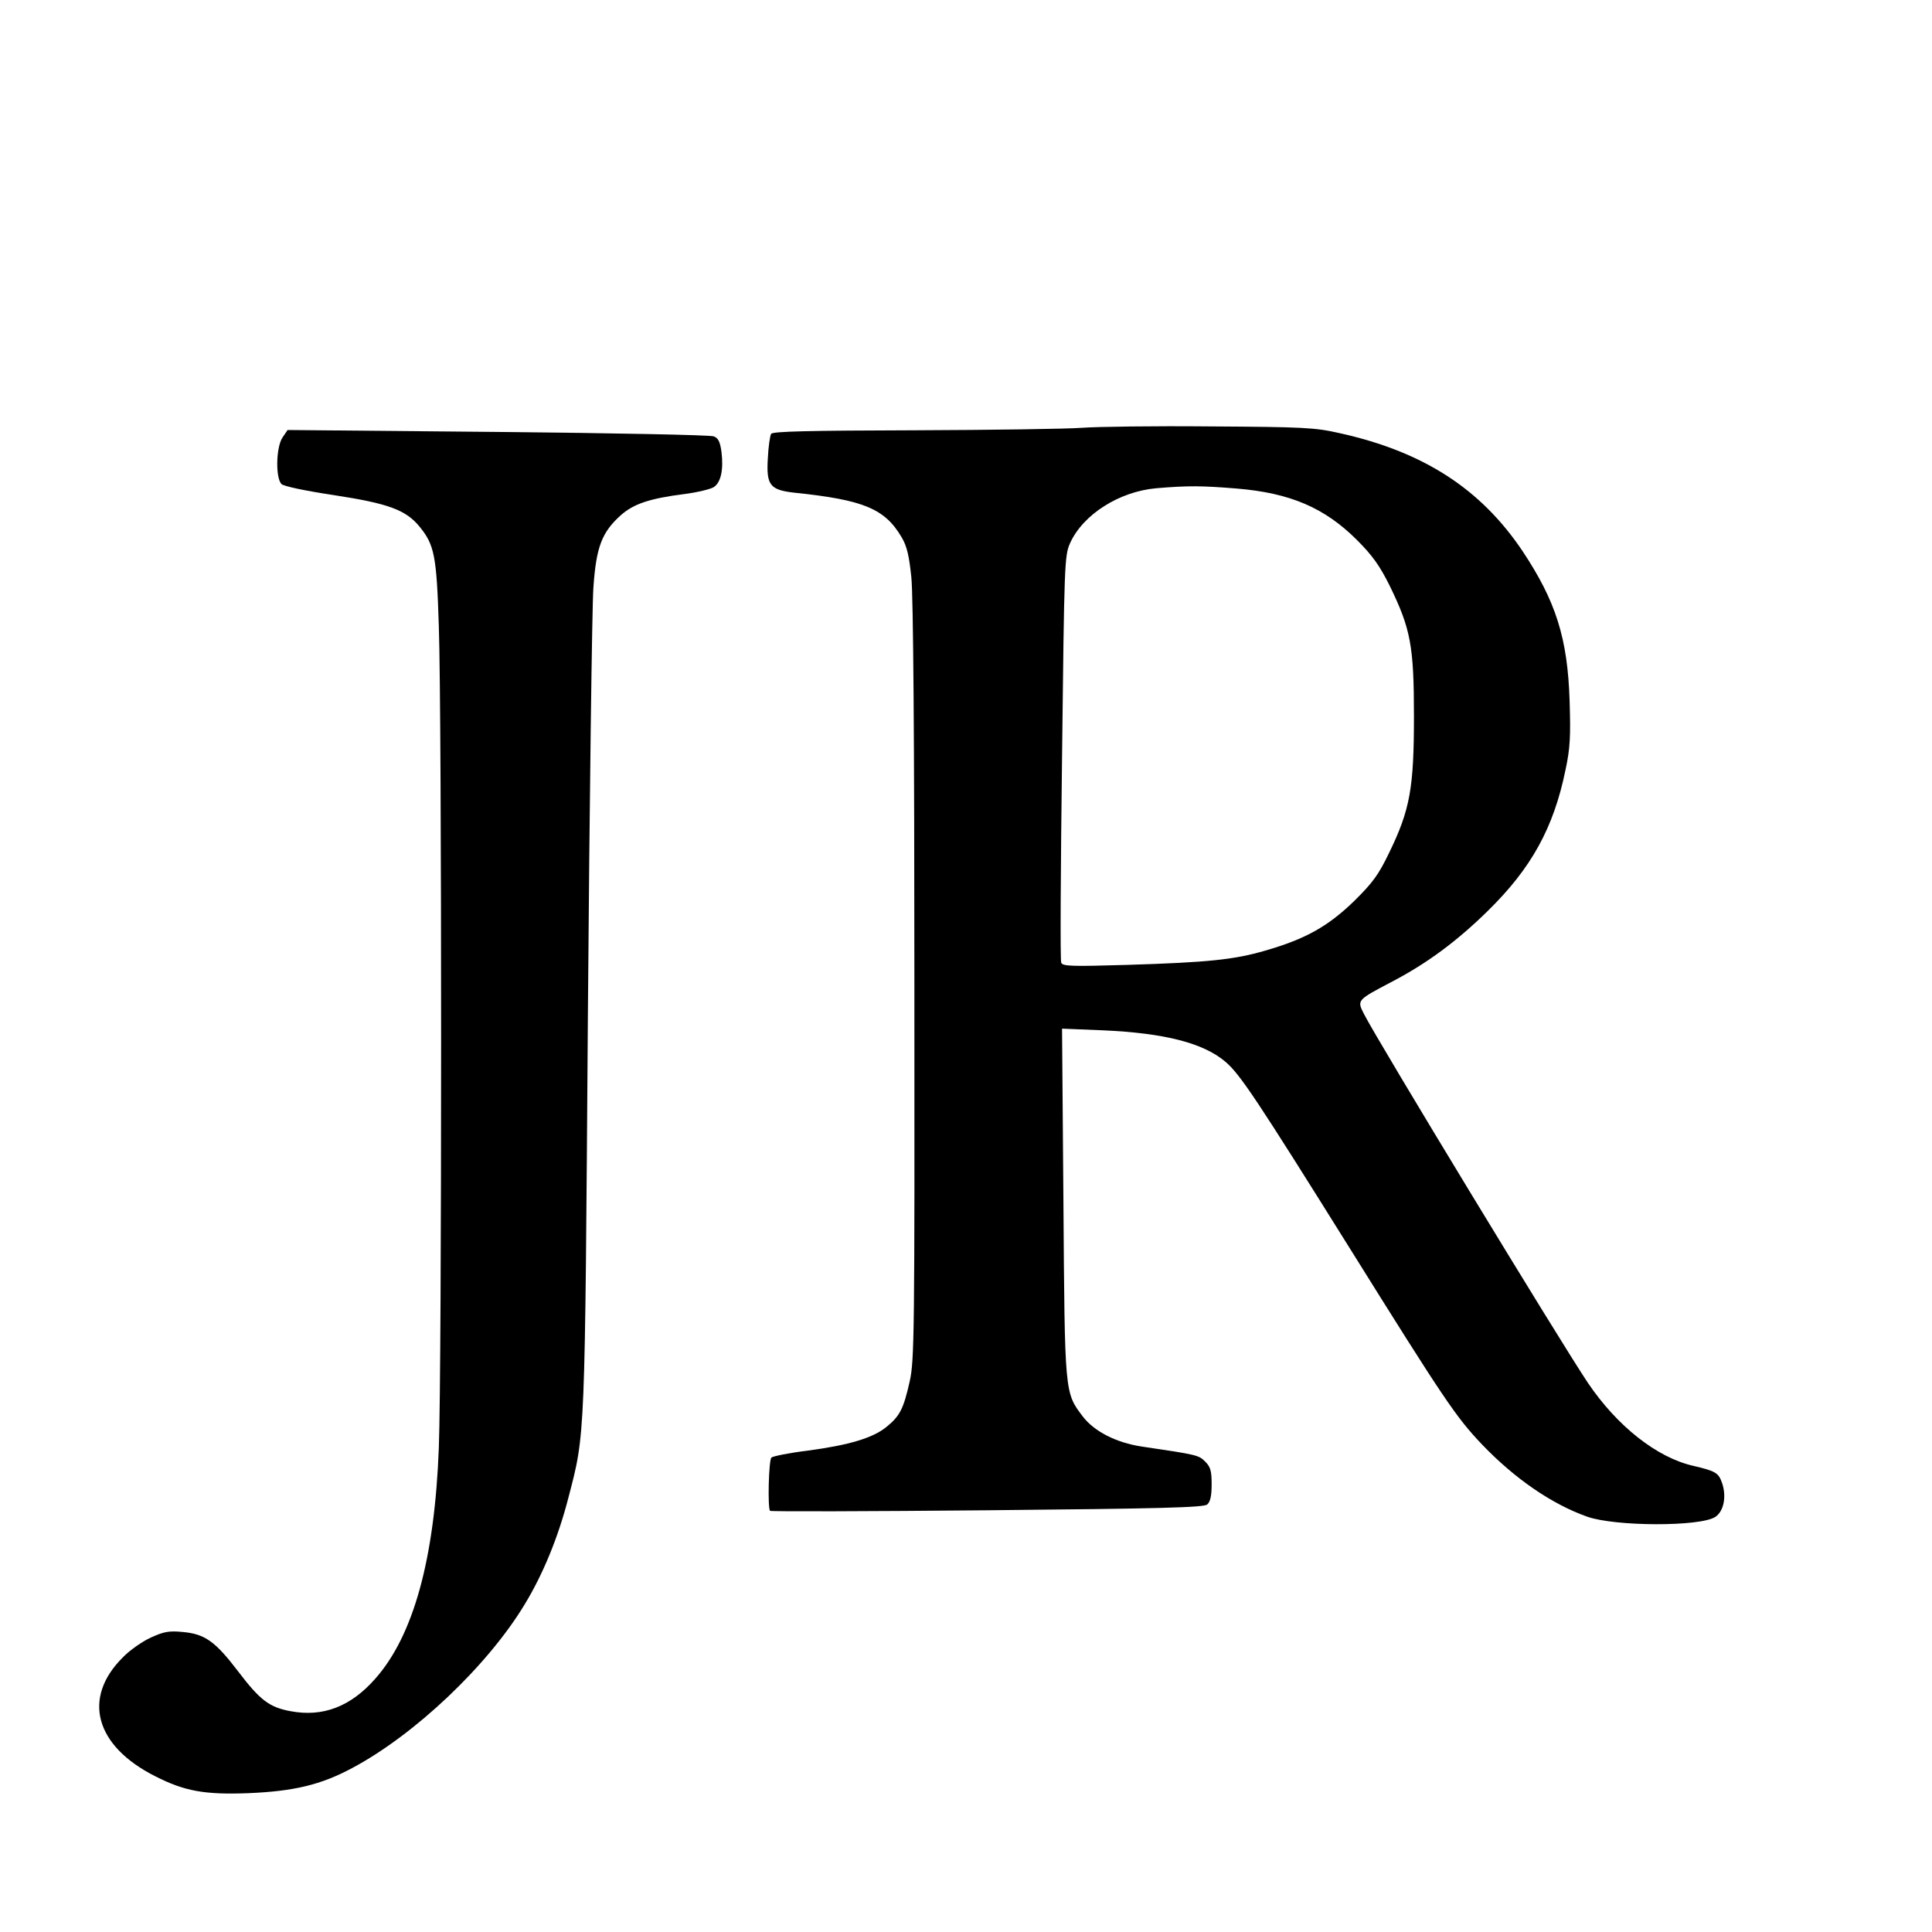
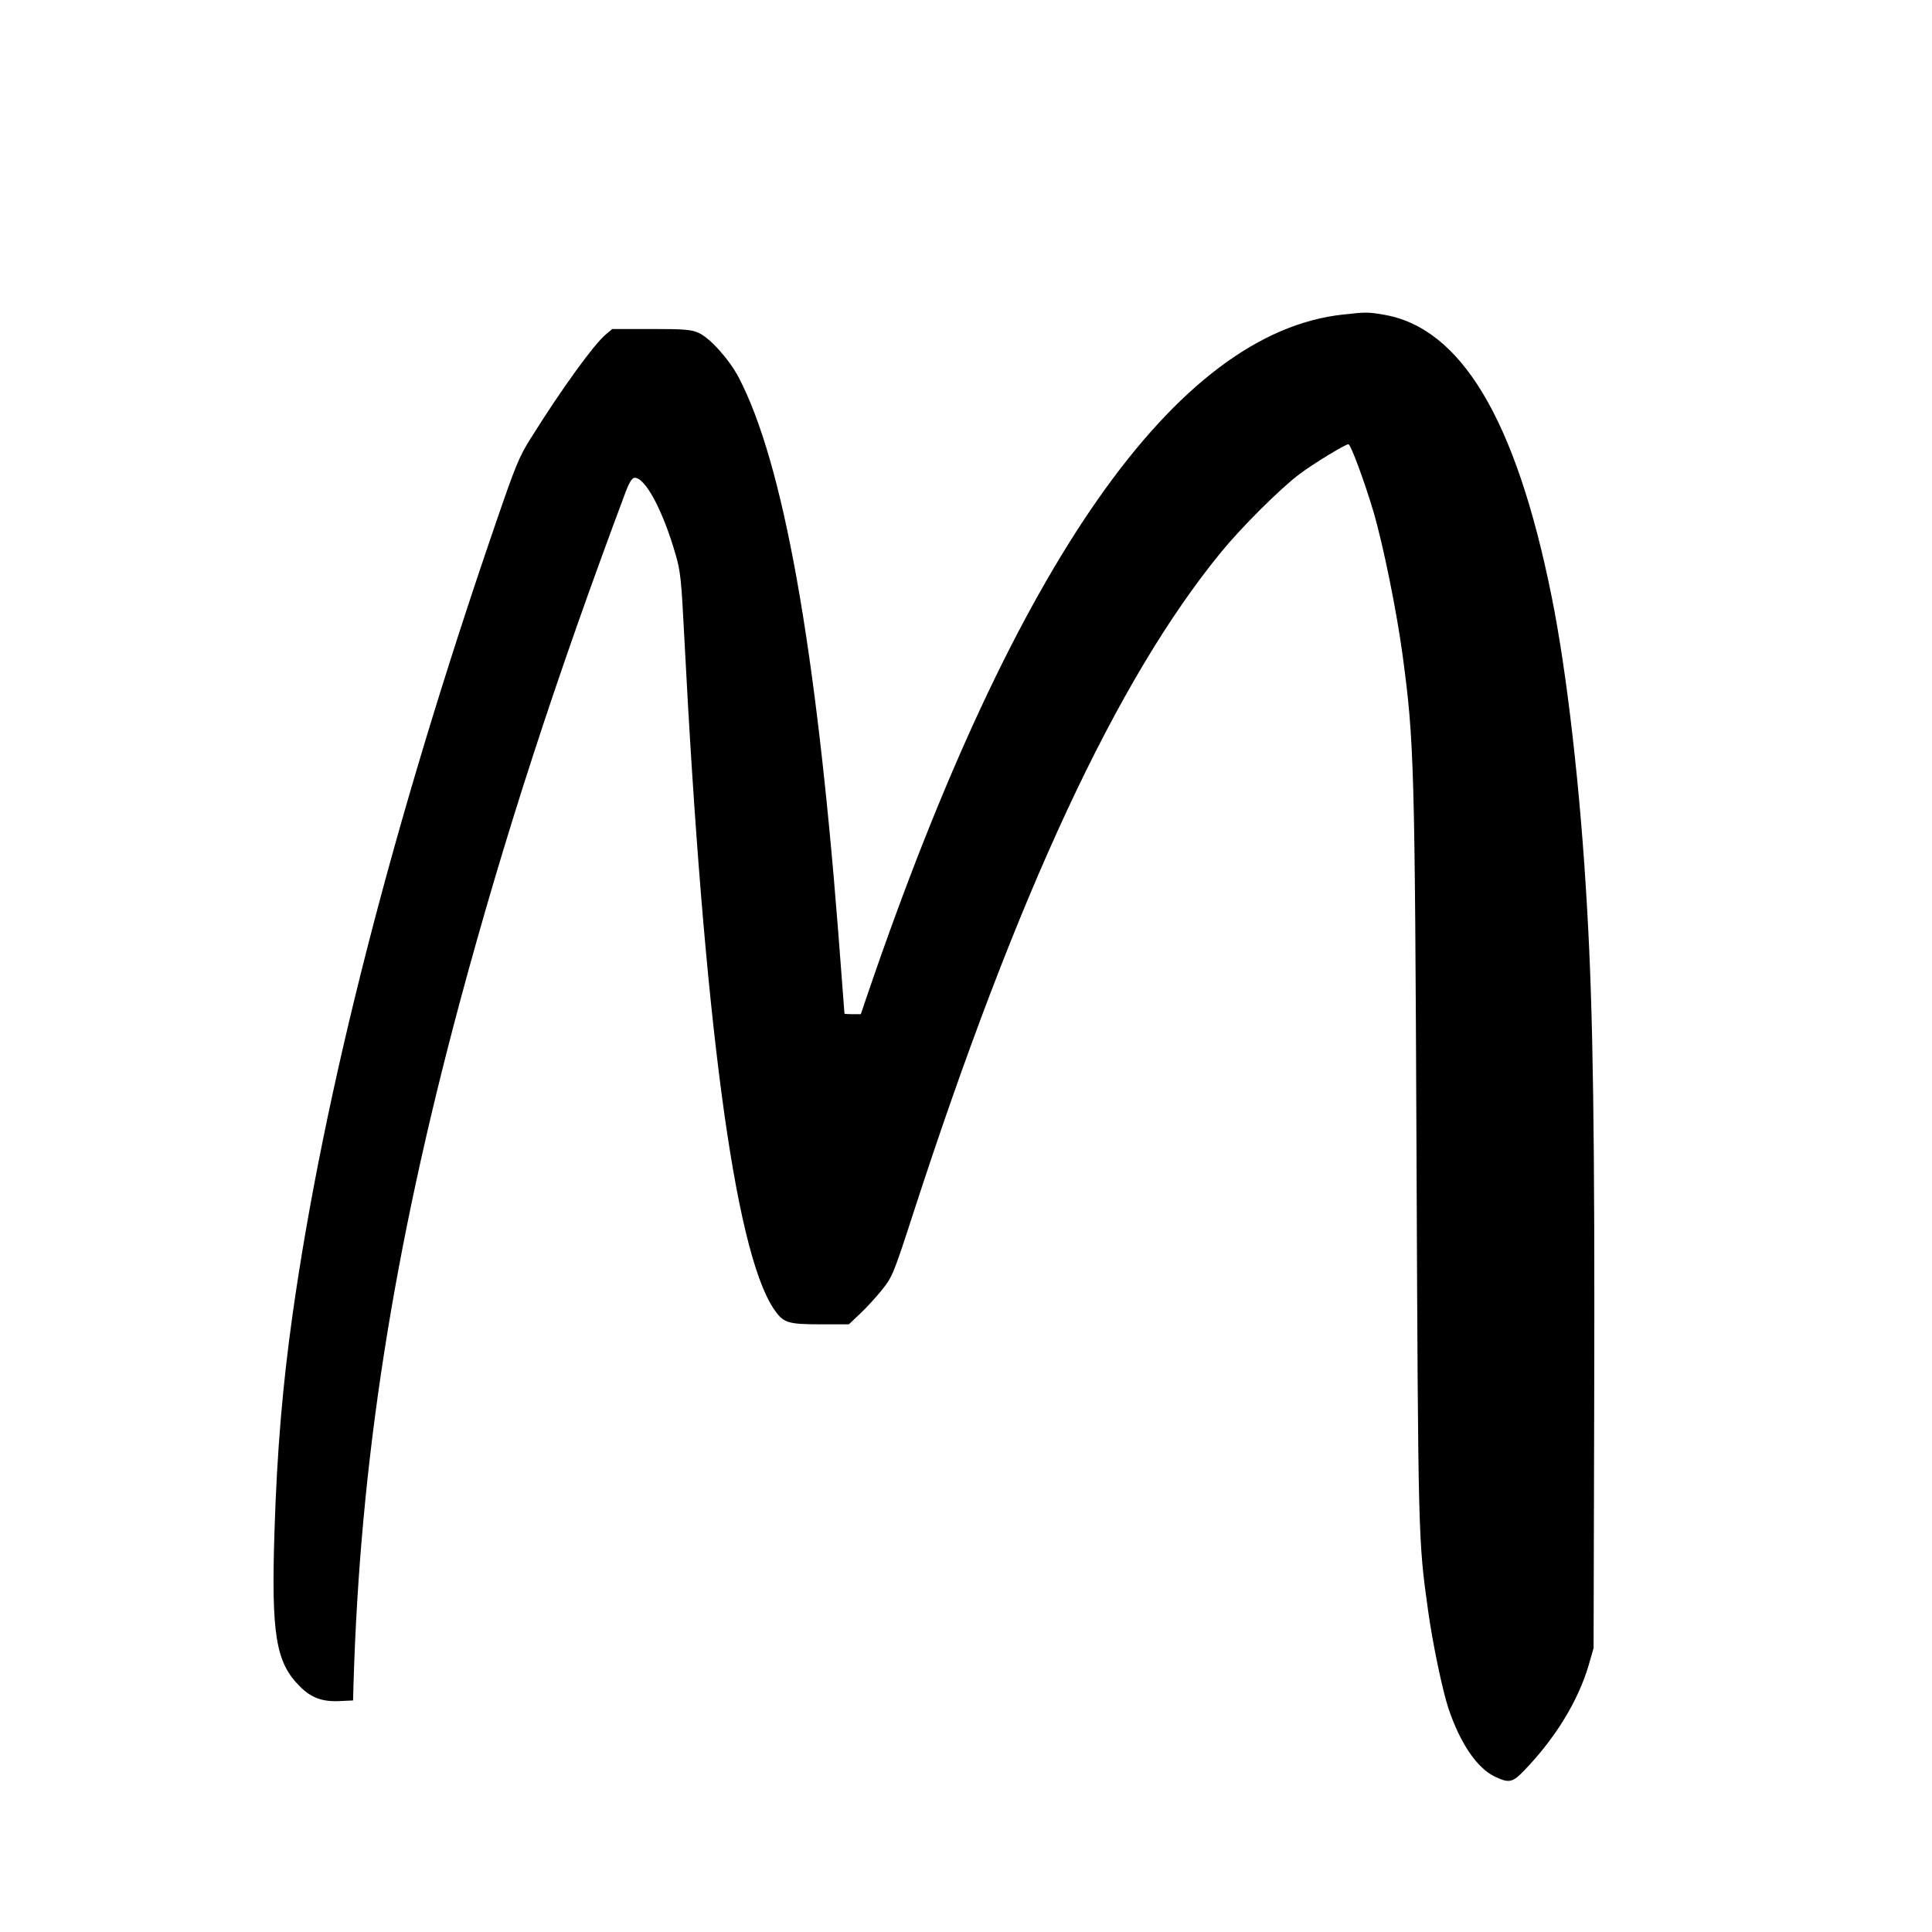
- <svg xmlns="http://www.w3.org/2000/svg" version="1.0" width="700pt" height="700pt" viewBox="0 0 700 700" preserveAspectRatio="xMidYMid meet">
-   <g transform="translate(0,700) scale(0.1,-0.1)" fill="#000000" stroke="none">
-     <path d="M3920 5450 c-52 -4 -325 -8 -607 -9 -384 -1 -514 -4 -519 -13 -4 -6 -10 -46 -12 -89 -6 -97 8 -114 95 -124 252 -26 329 -58 390 -162 19 -32 27 -67 35 -145 7 -66 11 -591 11 -1468 1 -1274 0 -1370 -17 -1445 -22 -98 -35 -125 -83 -164 -49 -41 -137 -67 -287 -87 -66 -8 -125 -20 -131 -25 -10 -10 -14 -183 -5 -193 3 -3 357 -2 787 2 630 6 784 10 797 21 11 10 16 30 16 73 0 48 -4 63 -23 82 -24 24 -28 25 -231 55 -92 14 -172 55 -213 109 -66 87 -65 81 -70 776 l-5 629 148 -6 c224 -10 364 -46 444 -114 53 -45 114 -137 455 -683 339 -543 380 -604 475 -704 118 -123 251 -215 380 -261 101 -36 410 -37 465 -1 30 20 41 72 25 121 -13 39 -24 45 -105 64 -132 30 -276 144 -382 301 -103 154 -758 1232 -811 1336 -26 51 -26 50 103 118 126 66 234 146 346 256 157 154 238 300 281 510 17 79 19 121 15 250 -7 228 -50 362 -171 544 -152 226 -360 360 -664 427 -88 20 -131 22 -467 24 -203 2 -413 -1 -465 -5z m560 -220 c195 -16 320 -70 437 -187 56 -56 82 -93 118 -165 76 -156 88 -217 88 -473 0 -260 -14 -339 -90 -495 -38 -79 -59 -108 -127 -175 -94 -91 -175 -137 -321 -179 -112 -33 -208 -43 -502 -52 -201 -6 -233 -5 -238 8 -4 9 -2 343 3 744 8 708 9 730 29 776 47 104 178 187 312 199 118 10 167 9 291 -1z" />
-     <path d="M1023 5414 c-23 -36 -25 -146 -3 -168 9 -8 84 -24 190 -40 196 -30 260 -53 310 -114 54 -66 62 -105 70 -362 11 -323 11 -2691 0 -2975 -15 -403 -92 -682 -231 -838 -89 -101 -190 -139 -306 -117 -77 14 -111 40 -190 144 -83 109 -121 136 -201 143 -50 5 -69 1 -115 -20 -31 -14 -77 -46 -102 -72 -148 -147 -101 -321 118 -431 106 -54 179 -67 337 -61 165 7 262 30 376 91 227 121 491 371 625 593 67 110 122 245 158 385 62 238 60 195 71 1749 6 783 15 1481 20 1550 10 146 30 200 99 262 46 41 104 61 231 77 47 6 95 18 106 25 26 17 36 63 28 128 -5 37 -12 50 -28 56 -12 5 -364 12 -783 16 l-761 7 -19 -28z" />
+ <svg xmlns="http://www.w3.org/2000/svg" version="1.0" width="922pt" height="922pt" viewBox="0 0 922 922" preserveAspectRatio="xMidYMid meet">
+   <g transform="translate(0,922) scale(0.1,-0.1)" fill="#000000" stroke="none">
+     <path d="M6410 7719 c-798 -86 -1566 -1184 -2267 -3236 l-35 -103 -39 0 c-21 0 -39 1 -39 3 0 2 -14 179 -30 393 -107 1369 -263 2240 -476 2645 -45 85 -136 186 -189 210 -34 16 -67 19 -227 19 l-186 0 -32 -27 c-56 -47 -210 -259 -358 -496 -55 -87 -73 -132 -170 -415 -486 -1415 -816 -2702 -966 -3767 -47 -334 -74 -649 -86 -1030 -16 -495 6 -628 120 -742 54 -55 108 -75 190 -71 l65 3 2 75 c31 1060 189 2072 508 3260 211 784 455 1536 791 2433 18 47 31 67 43 67 51 0 135 -157 195 -366 23 -77 28 -124 41 -383 94 -1836 240 -2933 426 -3215 46 -69 66 -76 224 -76 l136 0 56 53 c30 28 77 80 104 114 47 58 55 78 148 365 496 1527 972 2548 1470 3155 95 116 281 302 372 370 63 48 219 143 234 143 11 0 75 -173 119 -320 47 -160 112 -480 140 -690 55 -411 58 -518 66 -2390 8 -1835 8 -1826 55 -2165 22 -159 69 -383 98 -470 57 -168 137 -284 222 -324 67 -32 84 -28 141 32 148 154 256 331 306 502 l23 80 3 1205 c3 1223 -5 1830 -34 2325 -31 558 -96 1128 -170 1492 -170 843 -433 1282 -805 1342 -71 12 -81 12 -189 0z" />
  </g>
</svg>
